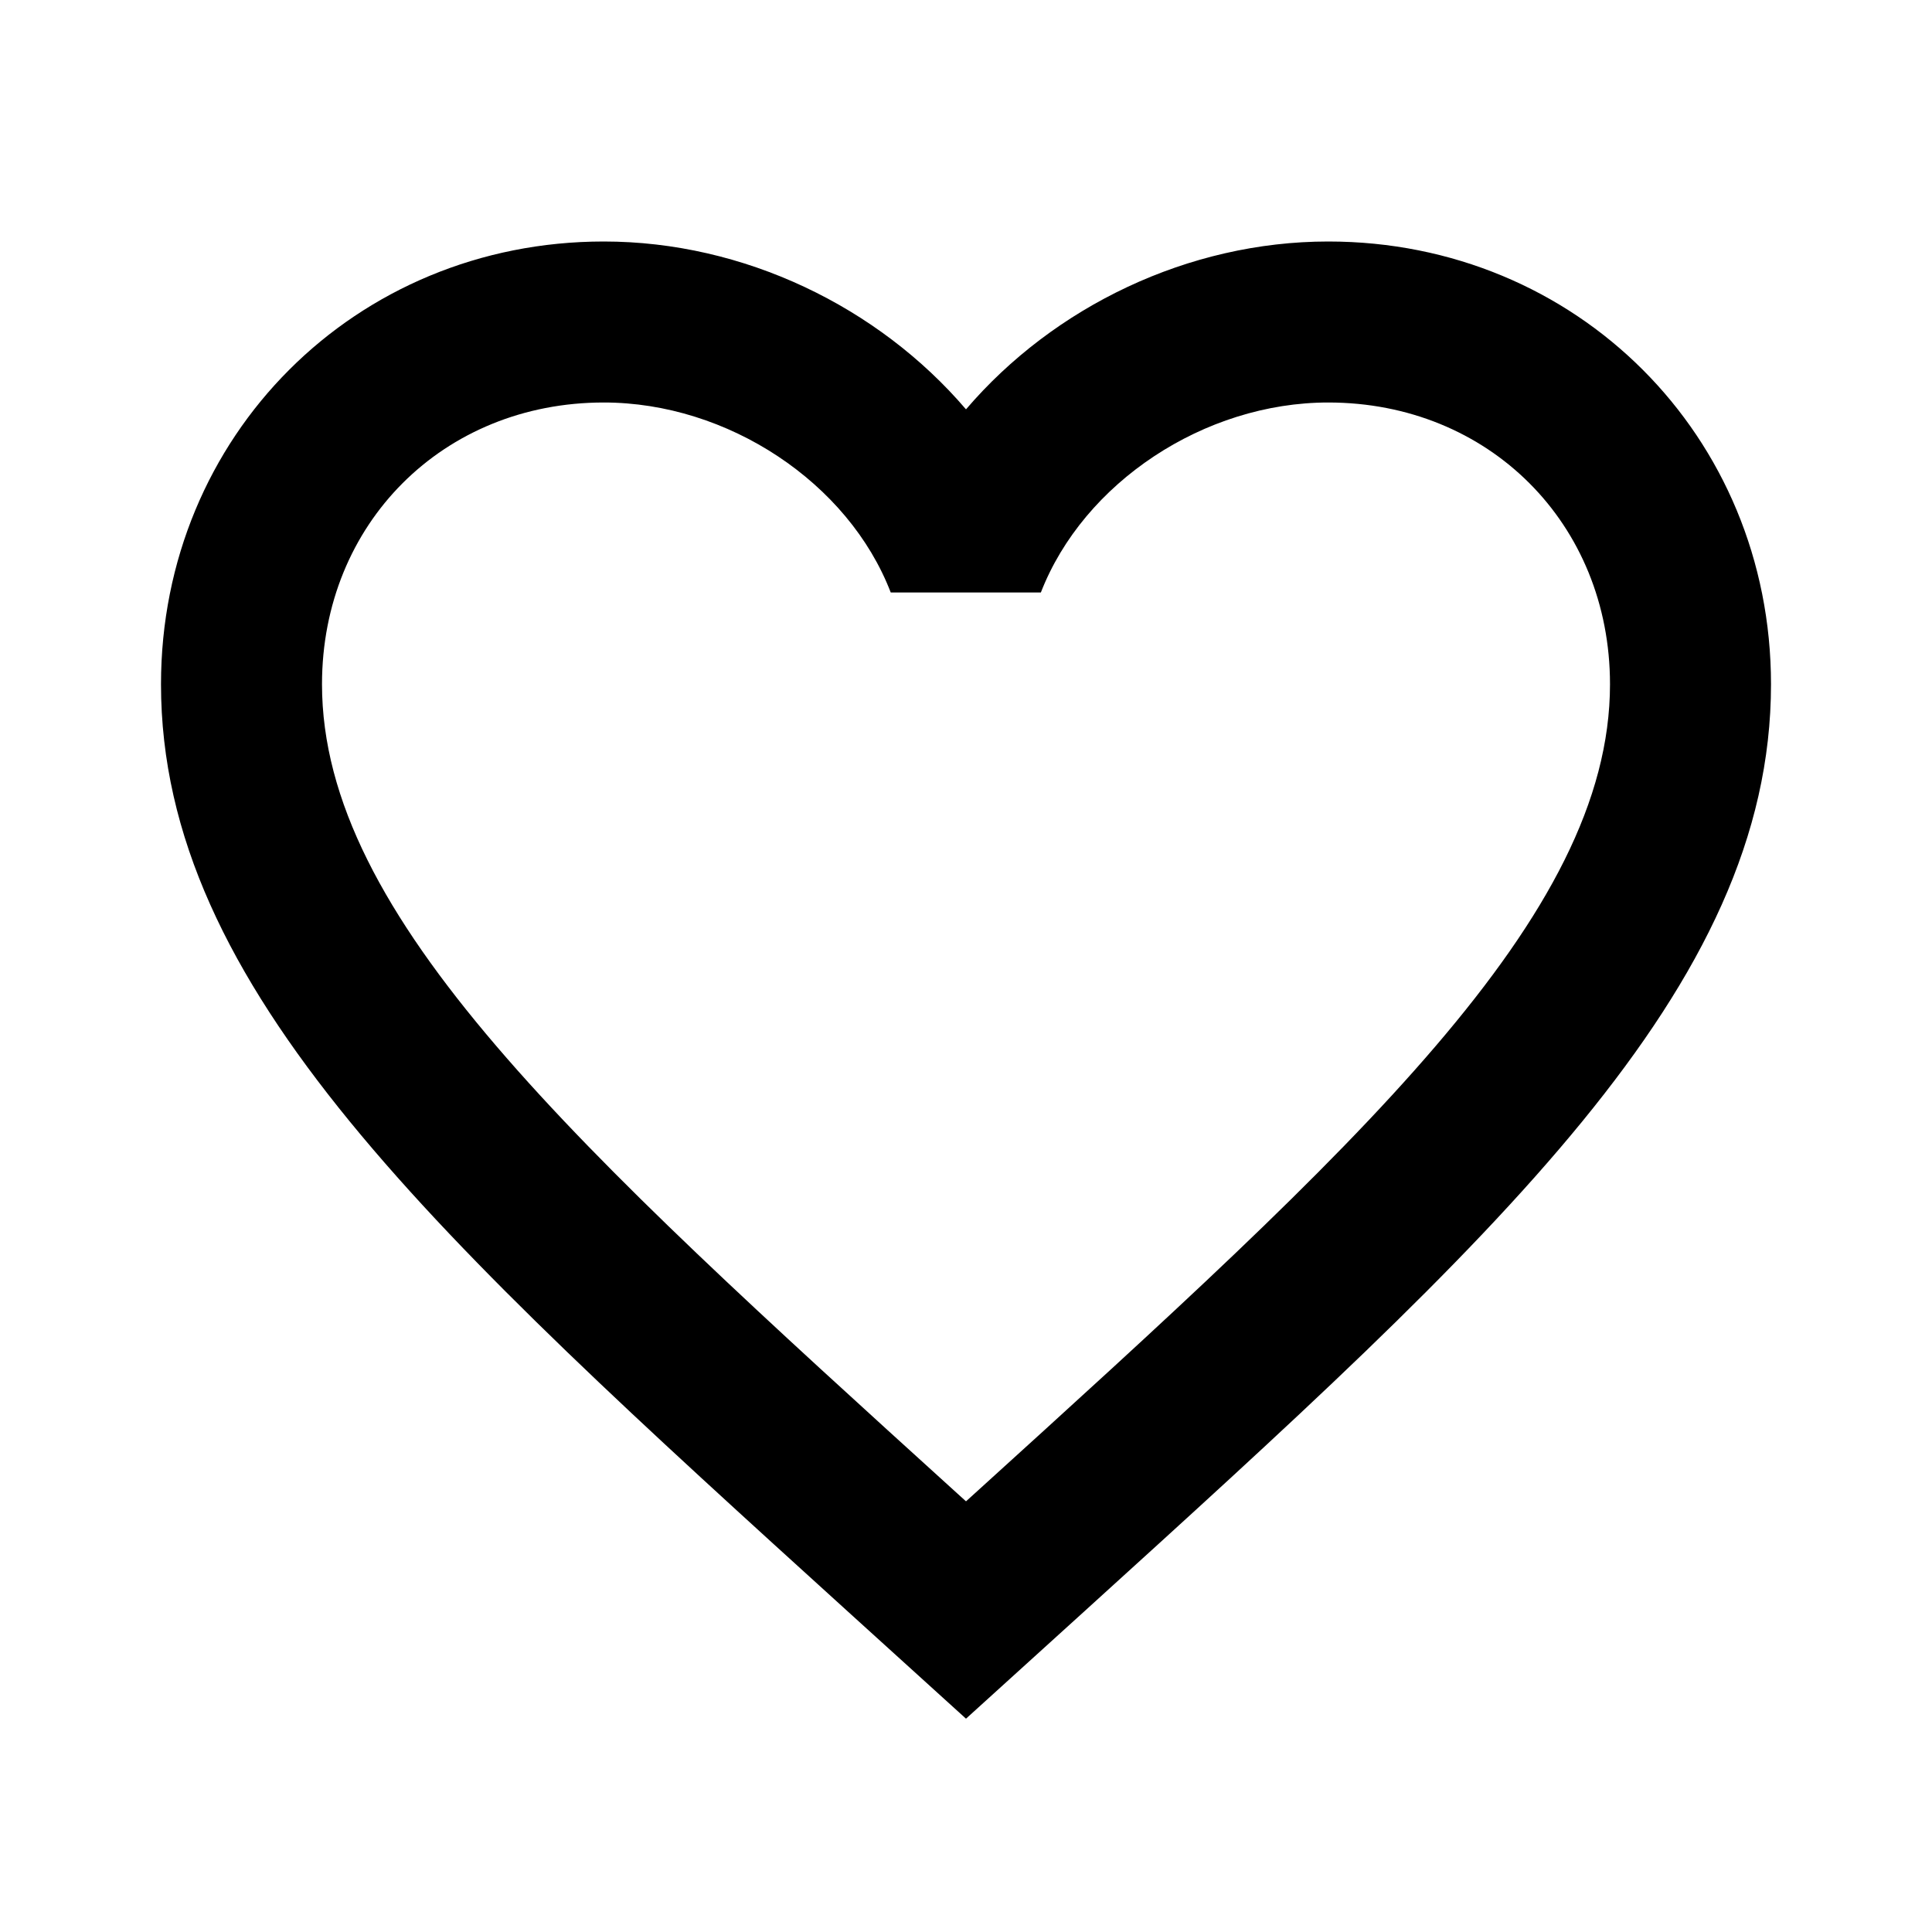
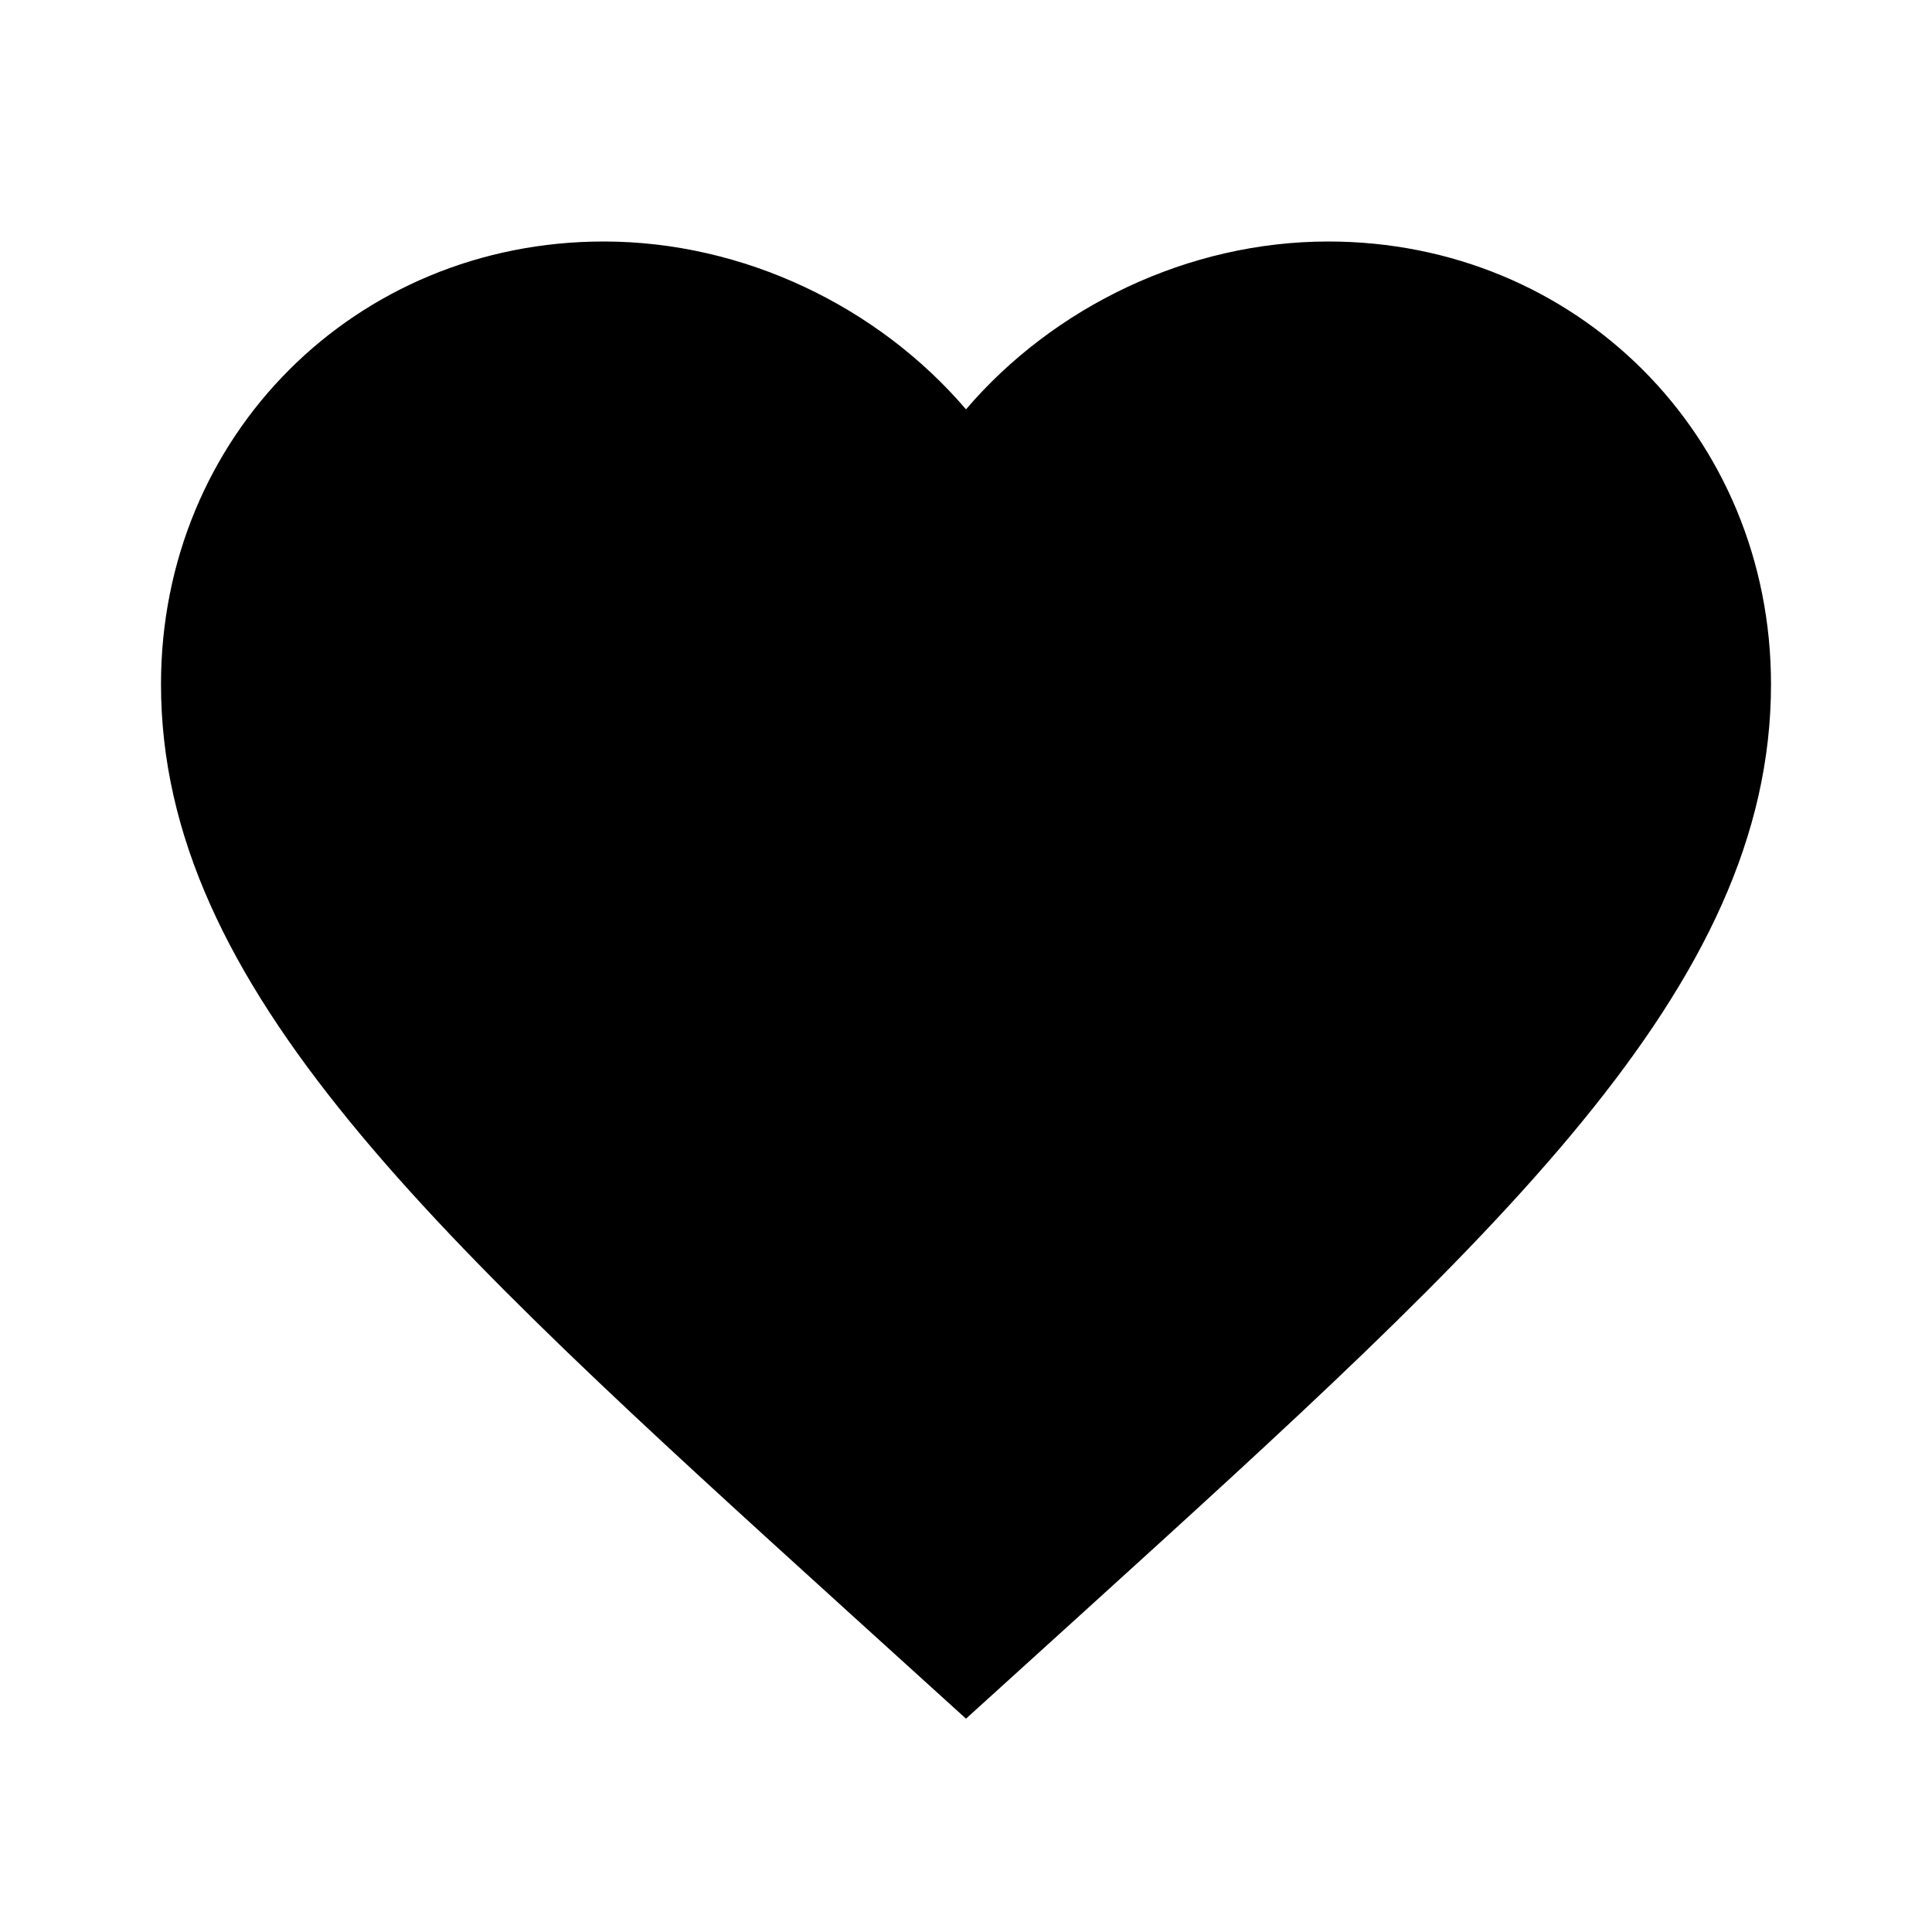
<svg xmlns="http://www.w3.org/2000/svg" height="48" viewBox="0 0 48 48" width="48">
  <path d="M0 0h48v48H0z" fill="none" />
-   <path d="M33 6c-3.48 0-6.82 1.62-9 4.17C21.82 7.62 18.48 6 15 6 8.83 6 4 10.83 4 17c0 7.55 6.8 13.72 17.1 23.07L24 42.7l2.9-2.63C37.2 30.72 44 24.55 44 17c0-6.17-4.83-11-11-11zm-8.79 31.11l-.21.19-.21-.19C14.28 28.48 8 22.78 8 17c0-3.99 3.01-7 7-7 3.08 0 6.08 1.99 7.13 4.72h3.73C26.92 11.99 29.92 10 33 10c3.99 0 7 3.01 7 7 0 5.78-6.28 11.48-15.79 20.11z" />
+   <path d="M24 42.7l-2.9-2.63C10.8 30.72 4 24.55 4 17 4 10.83 8.83 6 15 6c3.48 0 6.82 1.62 9 4.17C26.18 7.62 29.52 6 33 6c6.17 0 11 4.83 11 11 0 7.55-6.8 13.72-17.1 23.07L24 42.7z" />
</svg>
